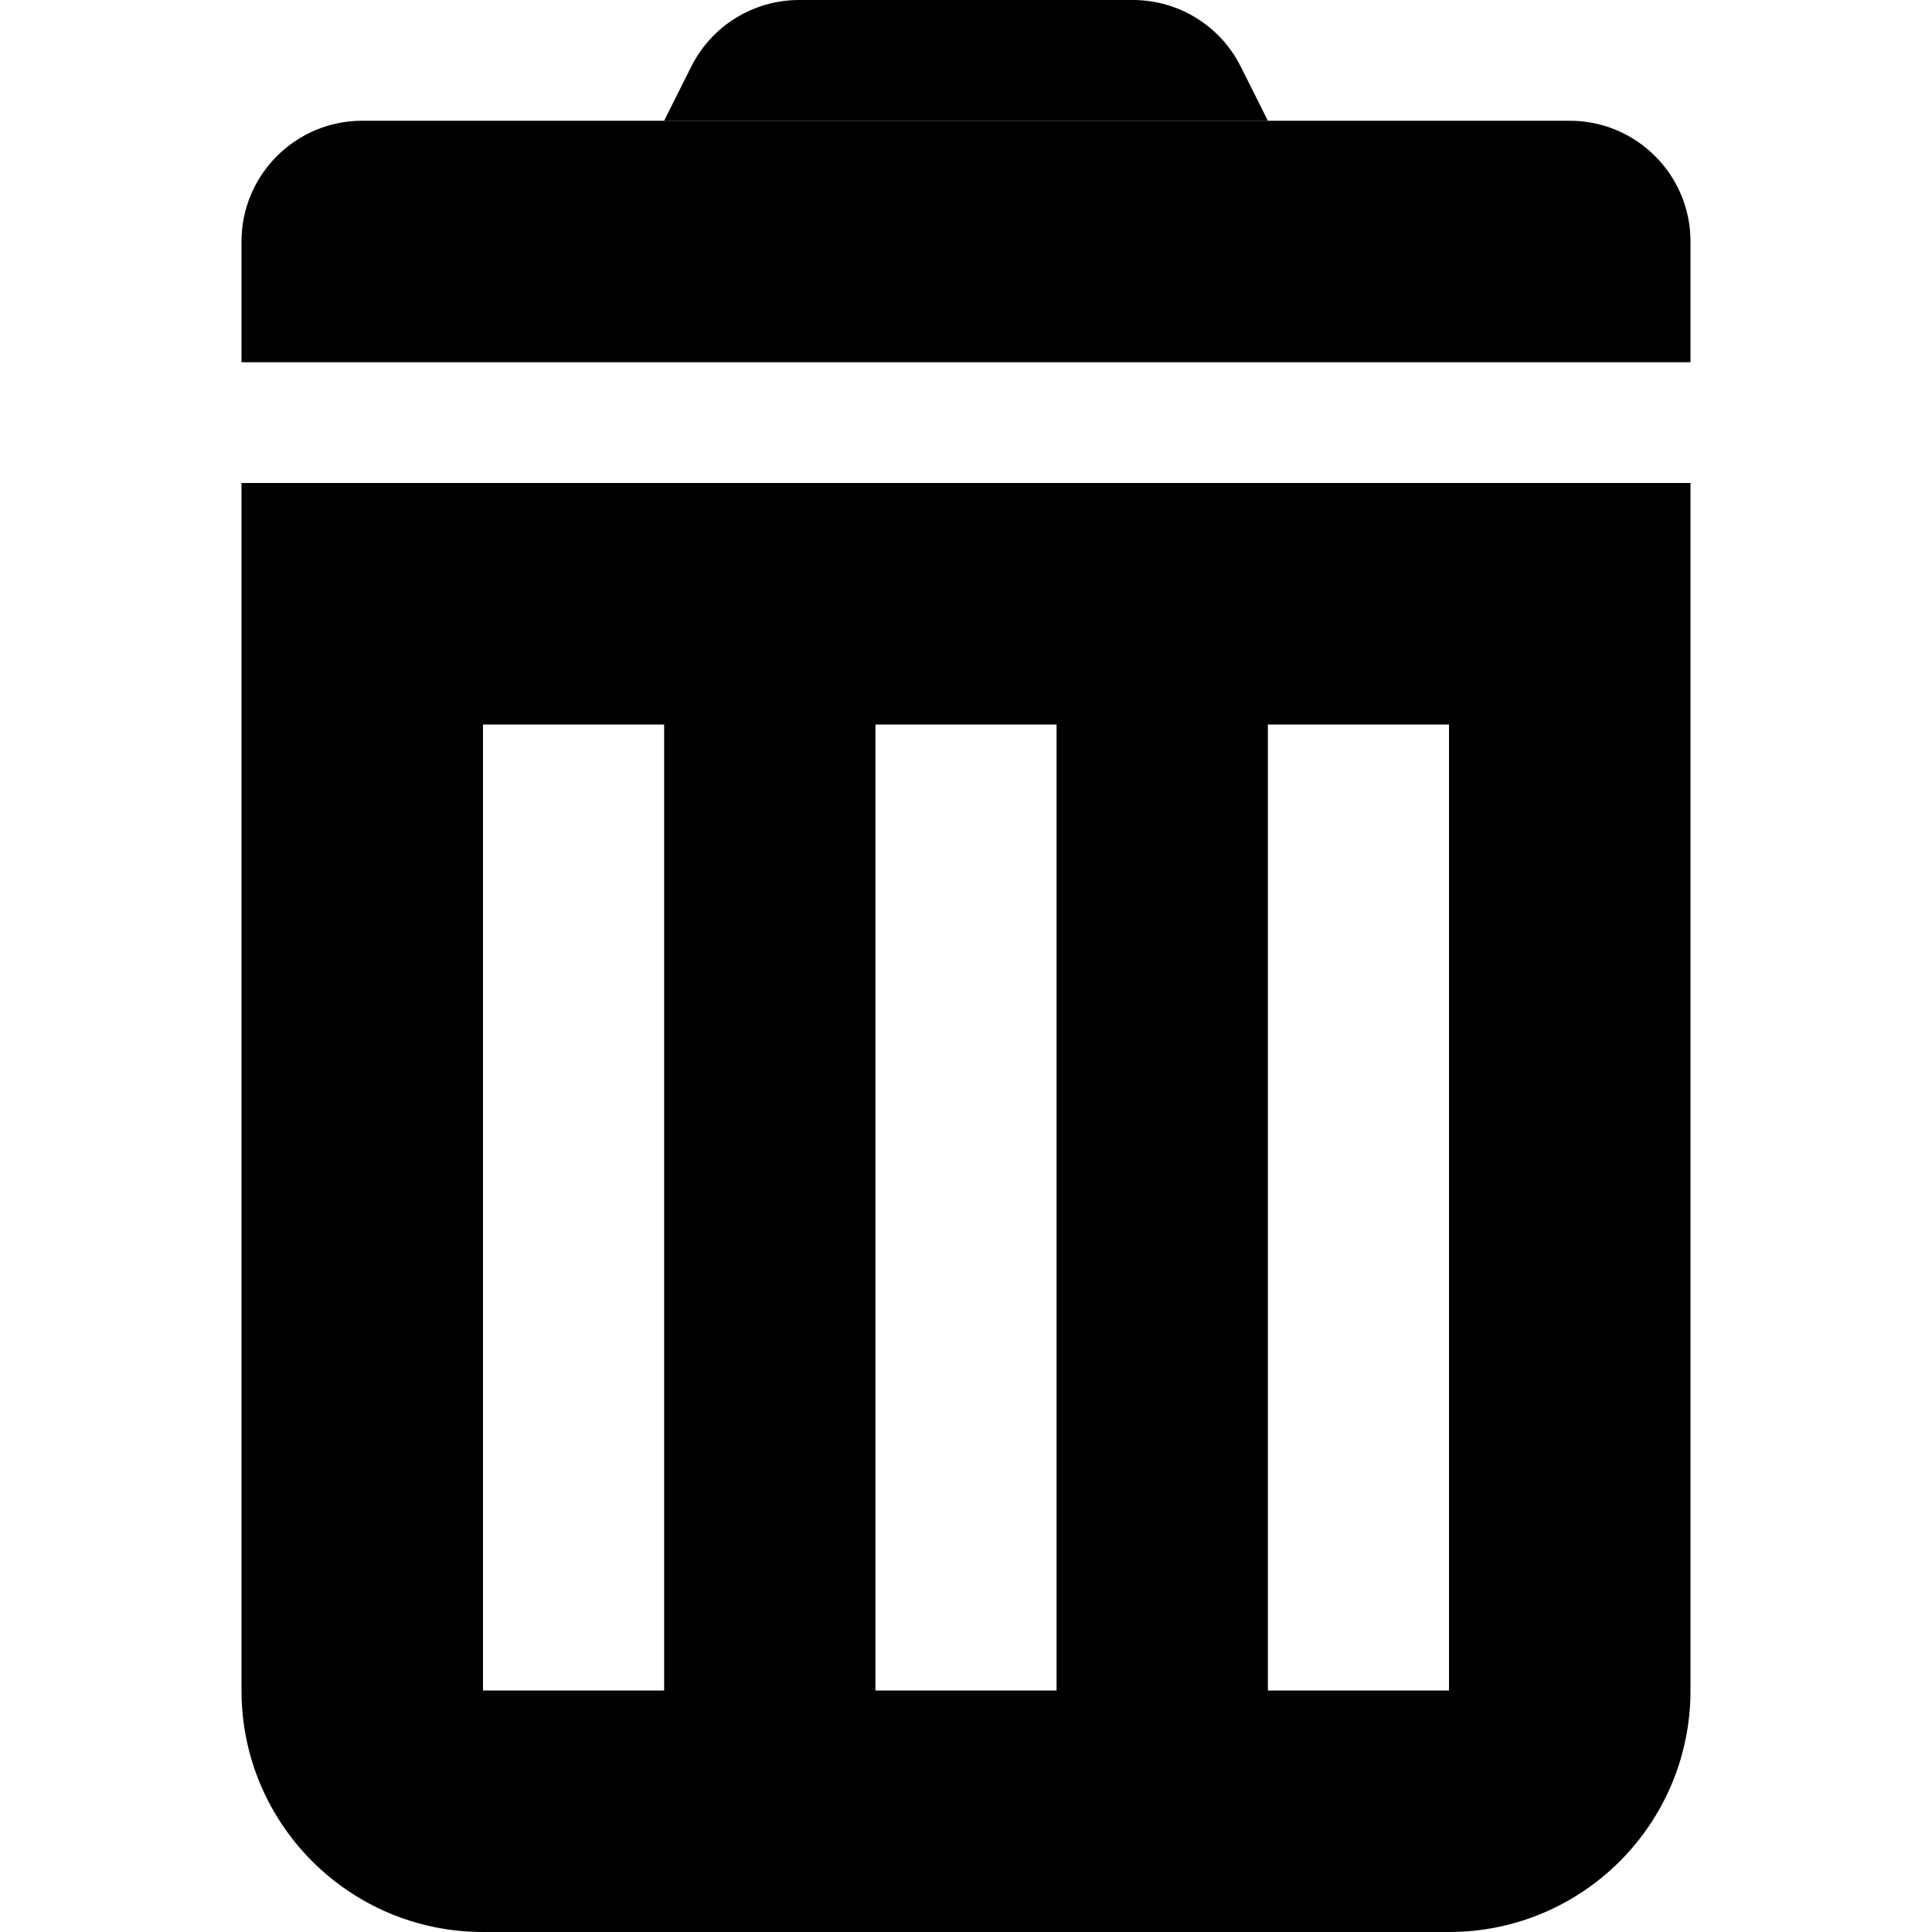
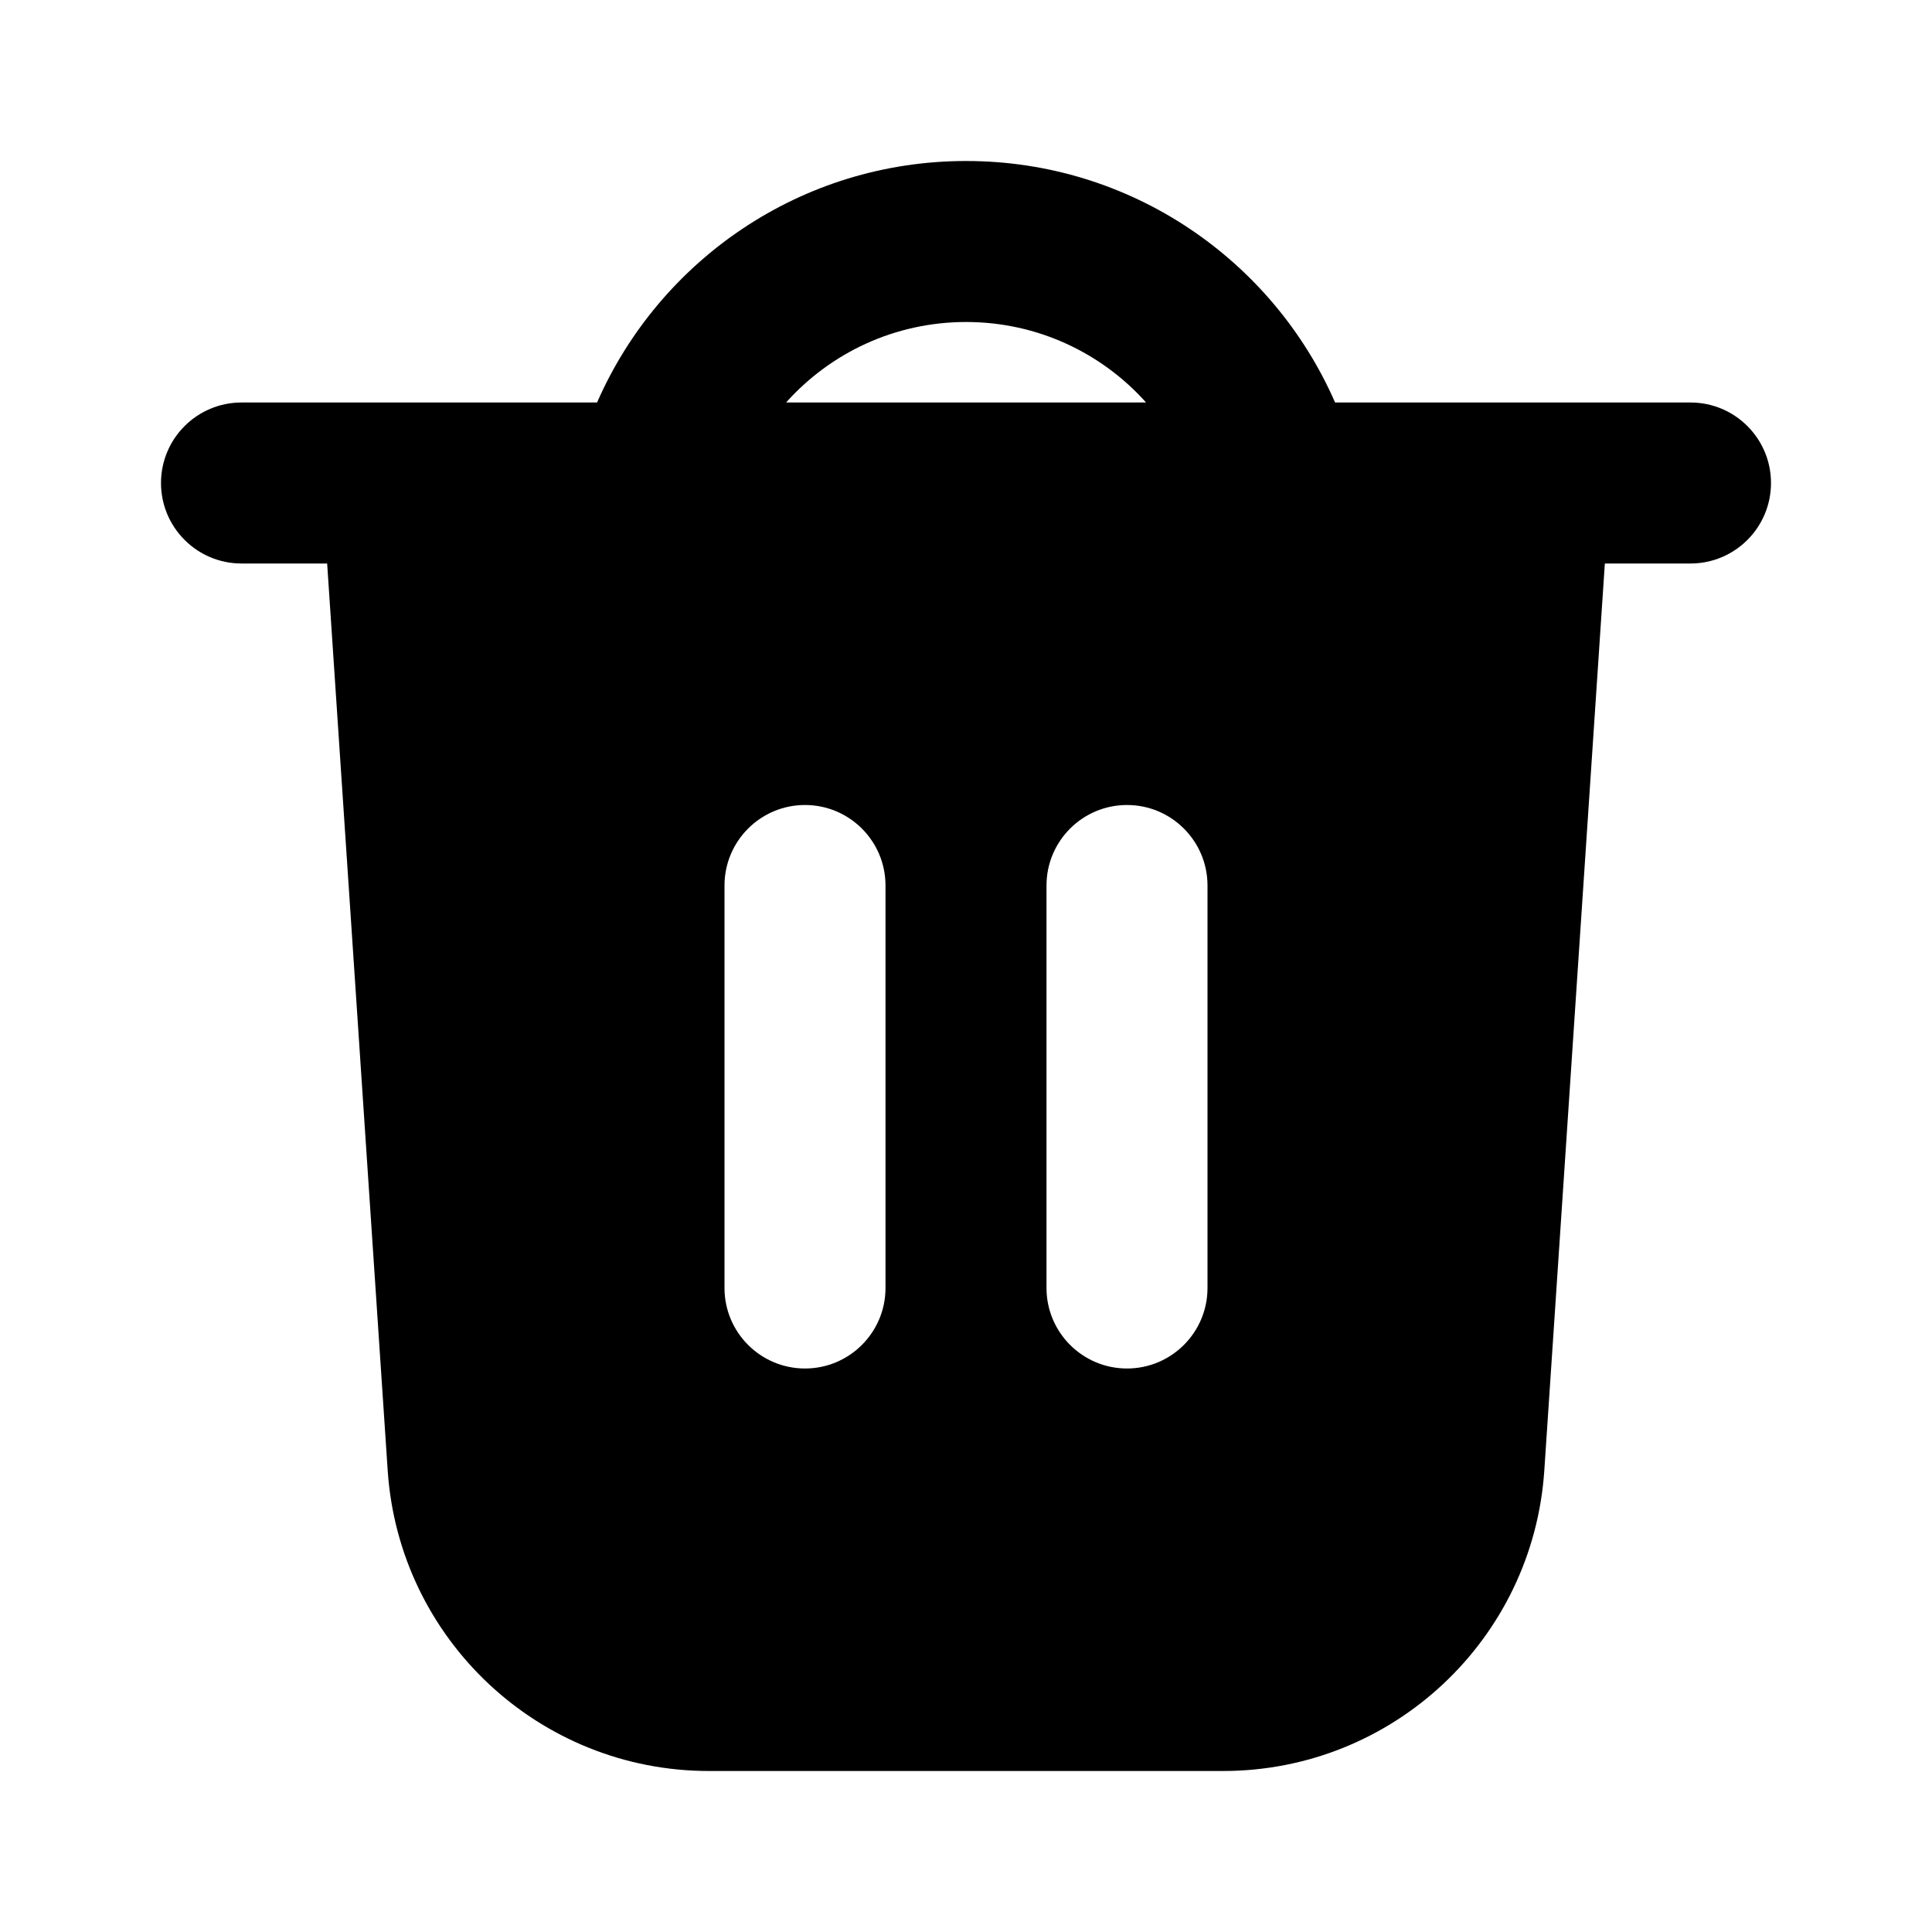
- <svg xmlns="http://www.w3.org/2000/svg" width="16" height="16" viewBox="0 0 16 16" fill="none">
-   <path d="M5.724 0.553C5.893 0.214 6.239 0 6.618 0H9.382C9.761 0 10.107 0.214 10.276 0.553L10.5 1H5.5L5.724 0.553Z" fill="black" />
-   <path d="M2 2C2 1.448 2.448 1 3 1H13C13.552 1 14 1.448 14 2V3H2V2Z" fill="black" />
-   <path fill-rule="evenodd" clip-rule="evenodd" d="M14 4H2V14C2 15.105 2.895 16 4 16H12C13.105 16 14 15.105 14 14V4ZM4 6H5.5V14H4V6ZM8.75 6H7.25V14H8.75V6ZM12 6H10.5V14H12V6Z" fill="black" />
+ <svg xmlns="http://www.w3.org/2000/svg" width="24" height="24" viewBox="0 0 24 24" fill="none">
+   <path fill-rule="evenodd" clip-rule="evenodd" d="M7.417 5C8.189 3.234 9.95 2 12.001 2C14.052 2 15.813 3.234 16.585 5H21C21.552 5 22 5.448 22 6C22 6.552 21.552 7 21 7H19.936L19.184 18.266C19.044 20.367 17.299 22 15.193 22H8.807C6.701 22 4.956 20.367 4.816 18.266L4.064 7H3C2.448 7 2 6.552 2 6C2 5.448 2.448 5 3 5H7.417ZM9.765 5C10.314 4.386 11.113 4 12.001 4C12.889 4 13.688 4.386 14.237 5H9.765ZM11 11C11 10.448 10.552 10 10 10C9.448 10 9 10.448 9 11V16C9 16.552 9.448 17 10 17C10.552 17 11 16.552 11 16V11ZM14 10C14.552 10 15 10.448 15 11V16C15 16.552 14.552 17 14 17C13.448 17 13 16.552 13 16V11C13 10.448 13.448 10 14 10Z" fill="black" />
</svg>
